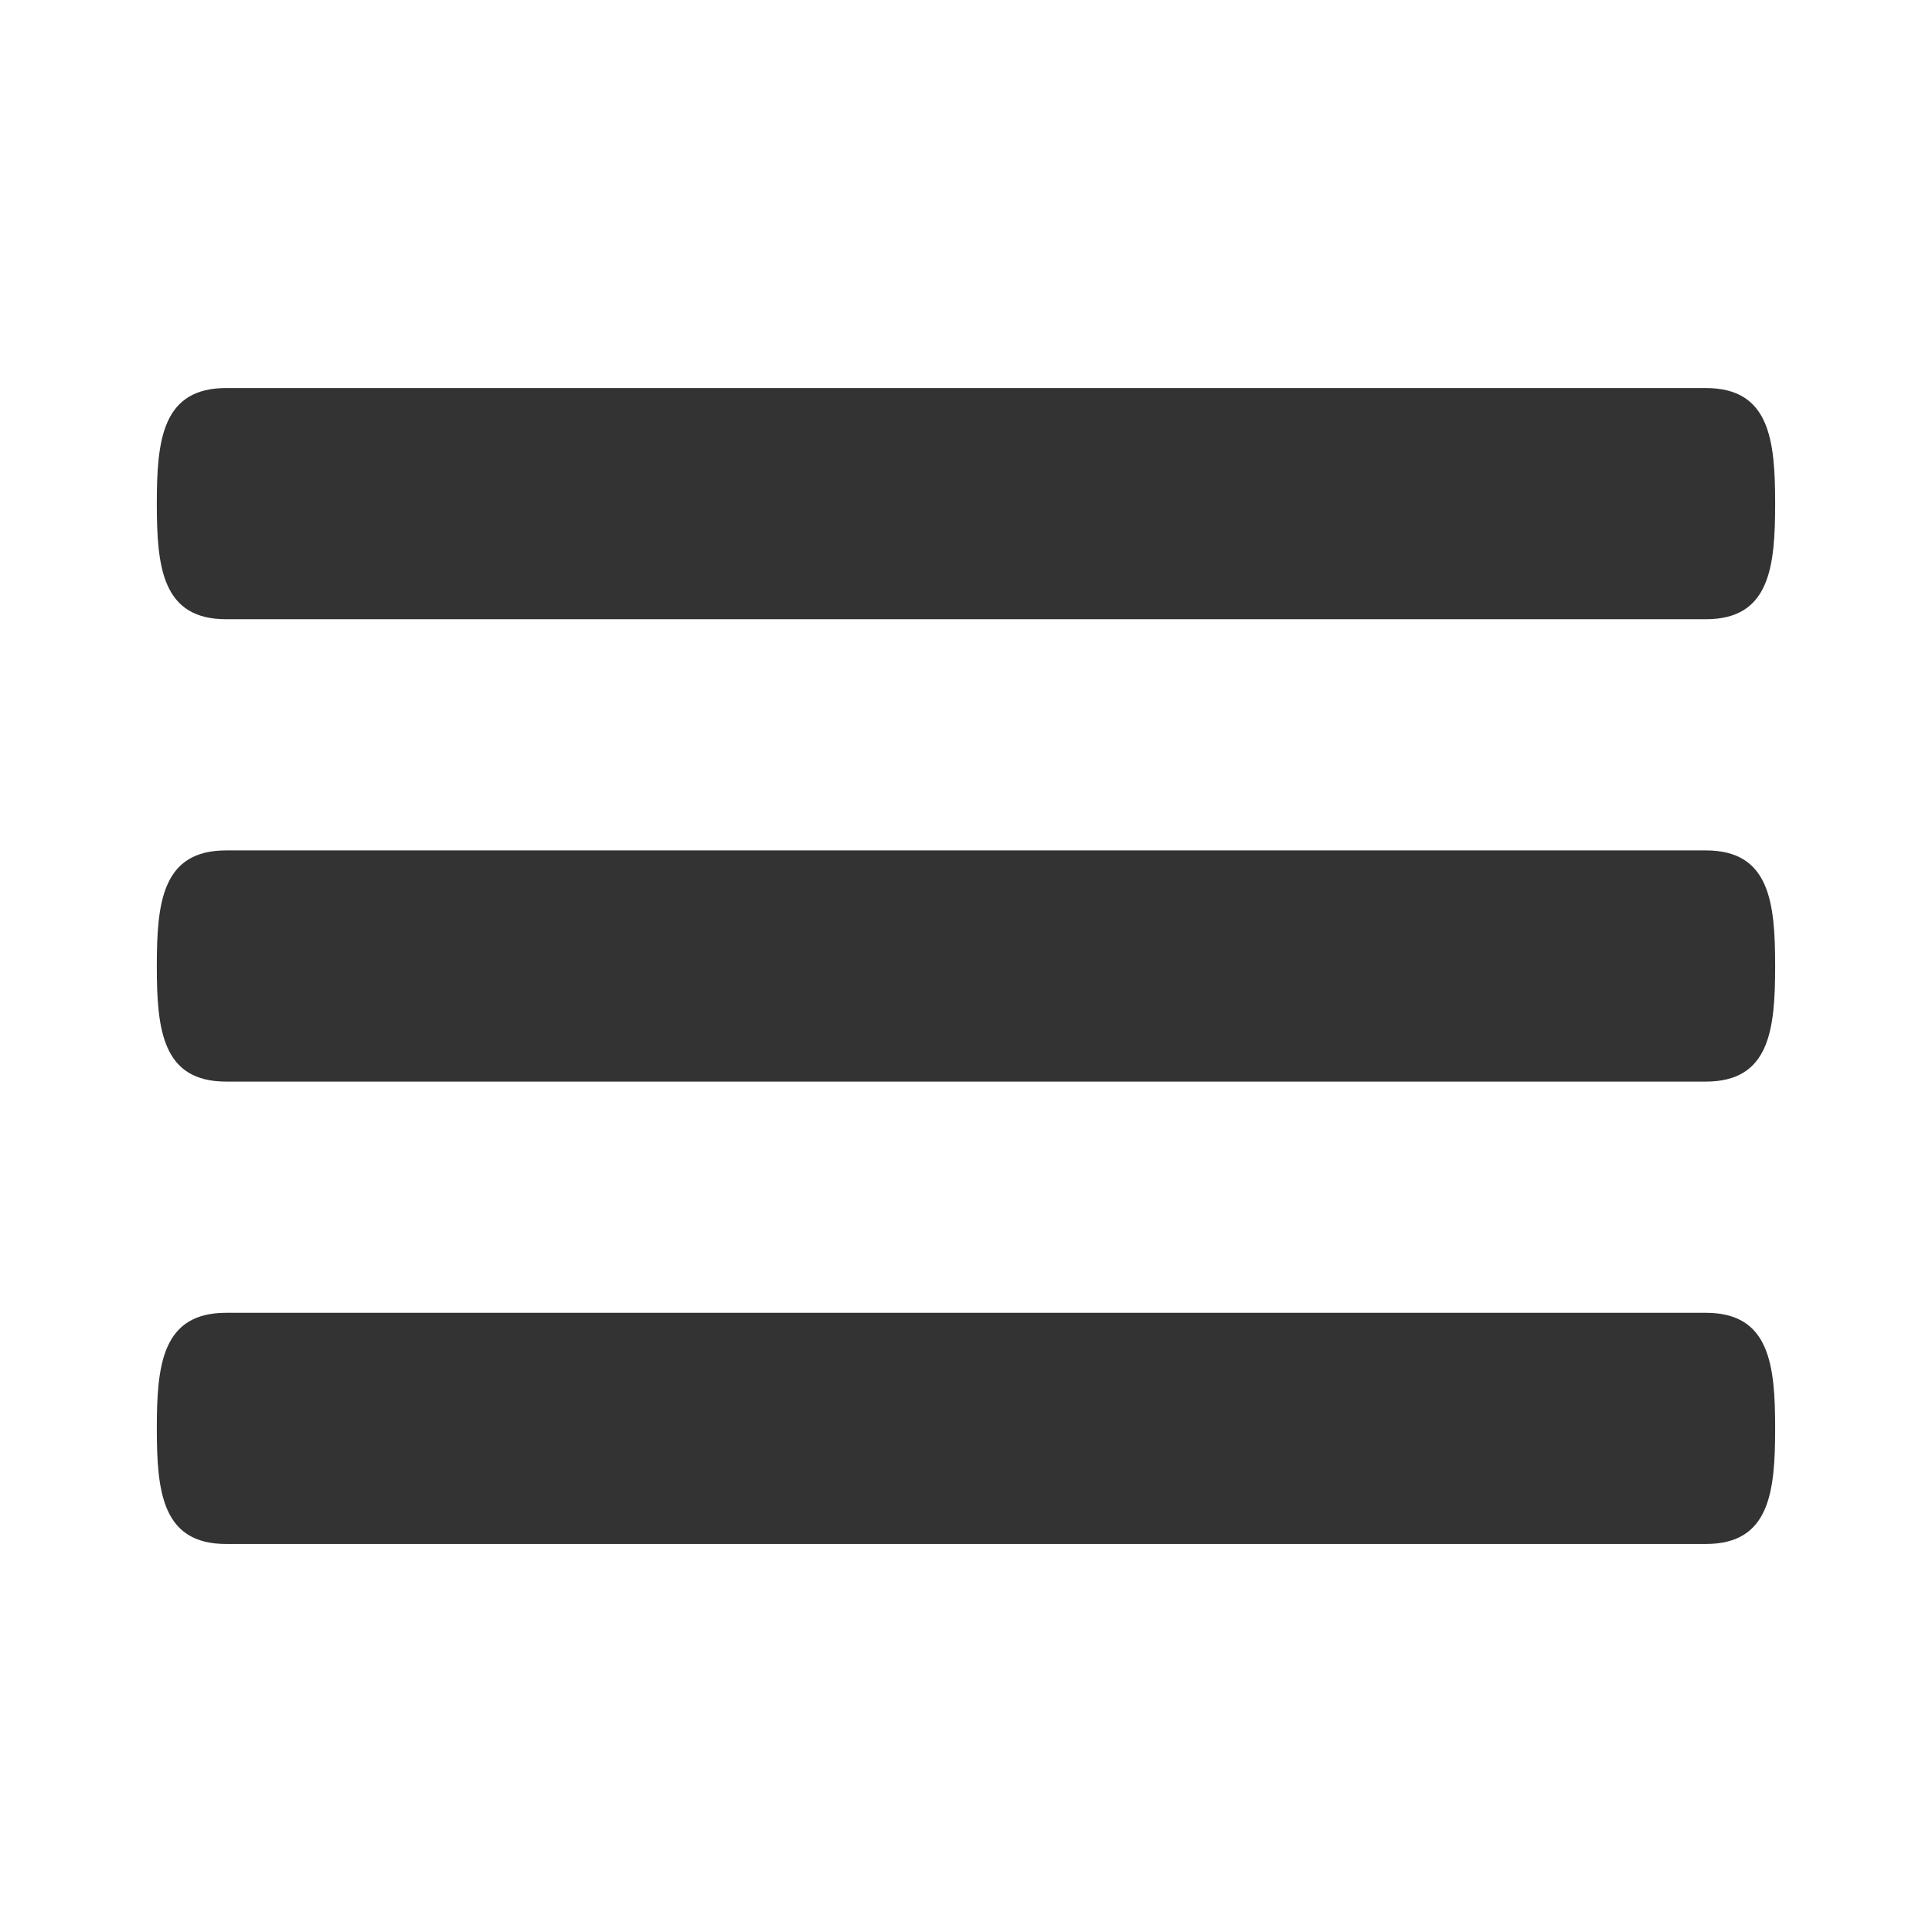
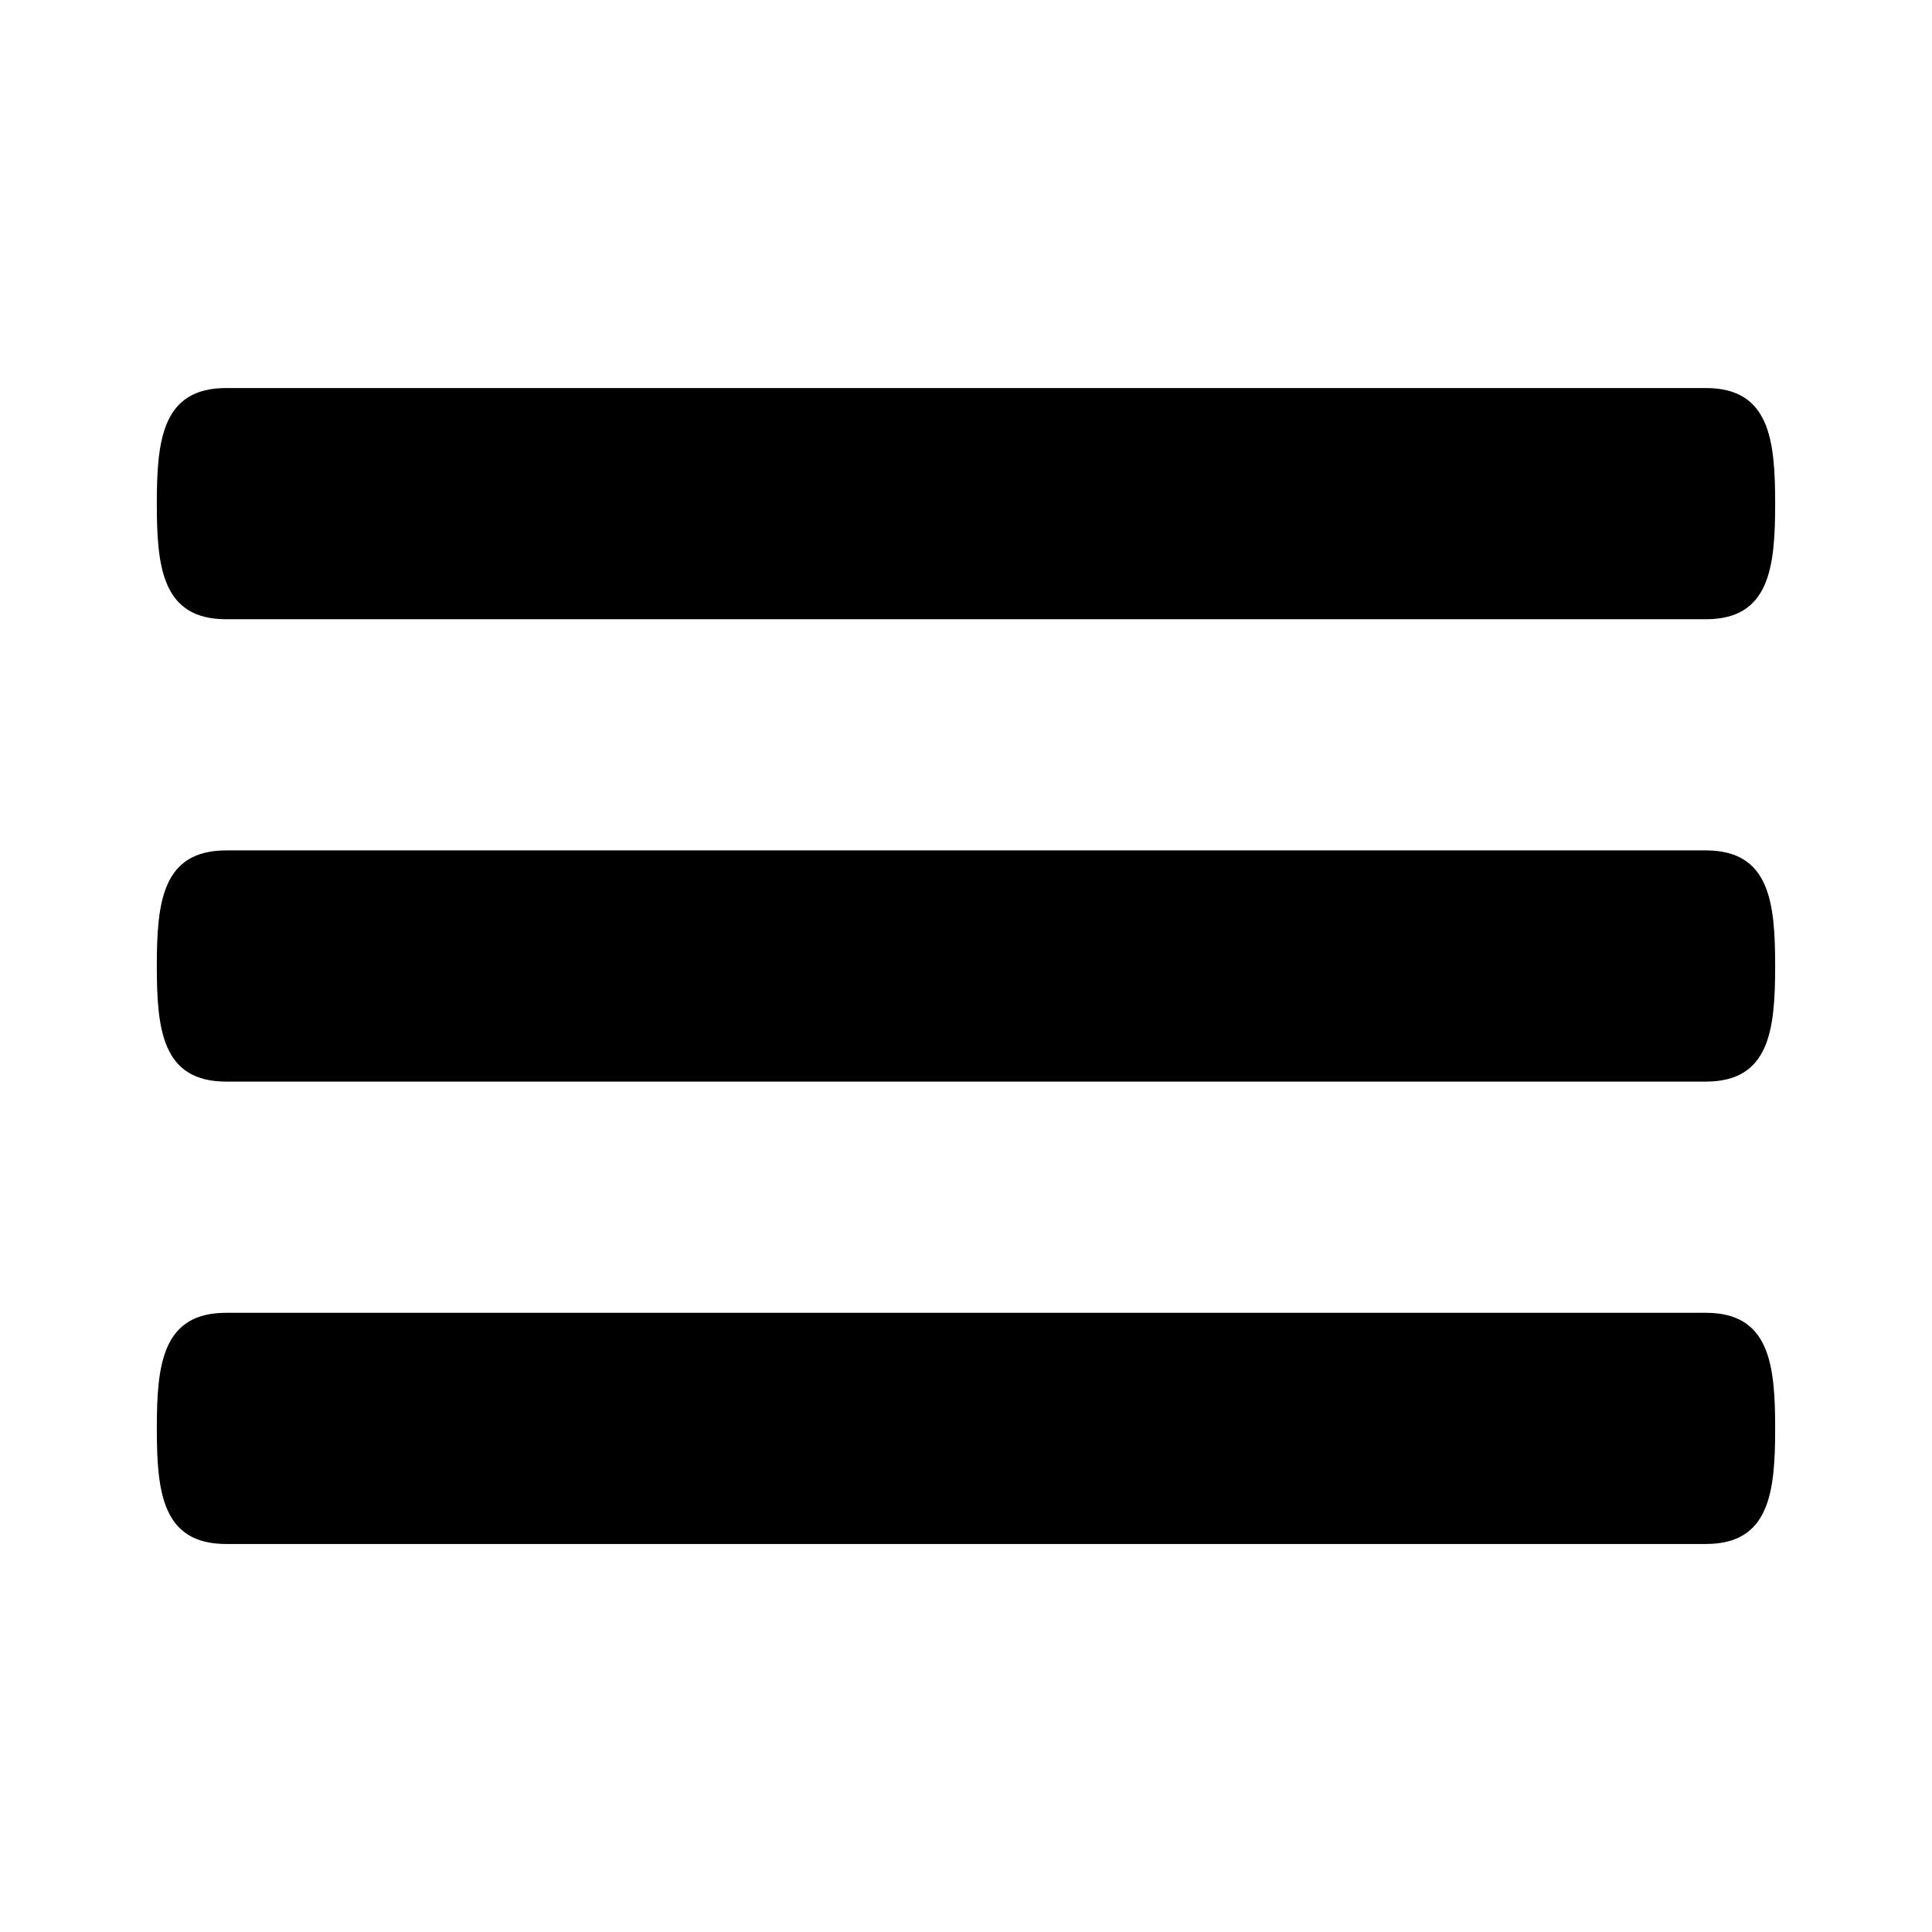
<svg xmlns="http://www.w3.org/2000/svg" id="Menu" width="60" height="60" enable-background="new 0 0 20 20" version="1.1" viewBox="0 0 60 60" xml:space="preserve">
-   <path d="m52.975 26.41h-45.951c-1.982 0-2.154 1.605-2.154 3.59 0 1.985 0.172 3.59 2.154 3.59h45.951c1.982 0 2.154-1.605 2.154-3.59 0-1.985-0.172-3.59-2.154-3.59zm0 14.36h-45.951c-1.982 0-2.154 1.605-2.154 3.59 0 1.985 0.172 3.59 2.154 3.59h45.951c1.982 0 2.154-1.605 2.154-3.59 0-1.985-0.172-3.59-2.154-3.59zm-45.951-21.539h45.951c1.982 0 2.154-1.605 2.154-3.59 0-1.985-0.172-3.59-2.154-3.59h-45.951c-1.982 0-2.154 1.605-2.154 3.59 0 1.985 0.172 3.59 2.154 3.59z" fill="#333" stroke-width="3.59" />
+   <path d="m52.975 26.41h-45.951c-1.982 0-2.154 1.605-2.154 3.59 0 1.985 0.172 3.59 2.154 3.59h45.951c1.982 0 2.154-1.605 2.154-3.59 0-1.985-0.172-3.59-2.154-3.59zm0 14.36h-45.951c-1.982 0-2.154 1.605-2.154 3.59 0 1.985 0.172 3.59 2.154 3.59h45.951c1.982 0 2.154-1.605 2.154-3.59 0-1.985-0.172-3.59-2.154-3.59zm-45.951-21.539h45.951c1.982 0 2.154-1.605 2.154-3.59 0-1.985-0.172-3.59-2.154-3.59h-45.951c-1.982 0-2.154 1.605-2.154 3.59 0 1.985 0.172 3.59 2.154 3.59z" stroke-width="3.59" />
</svg>
